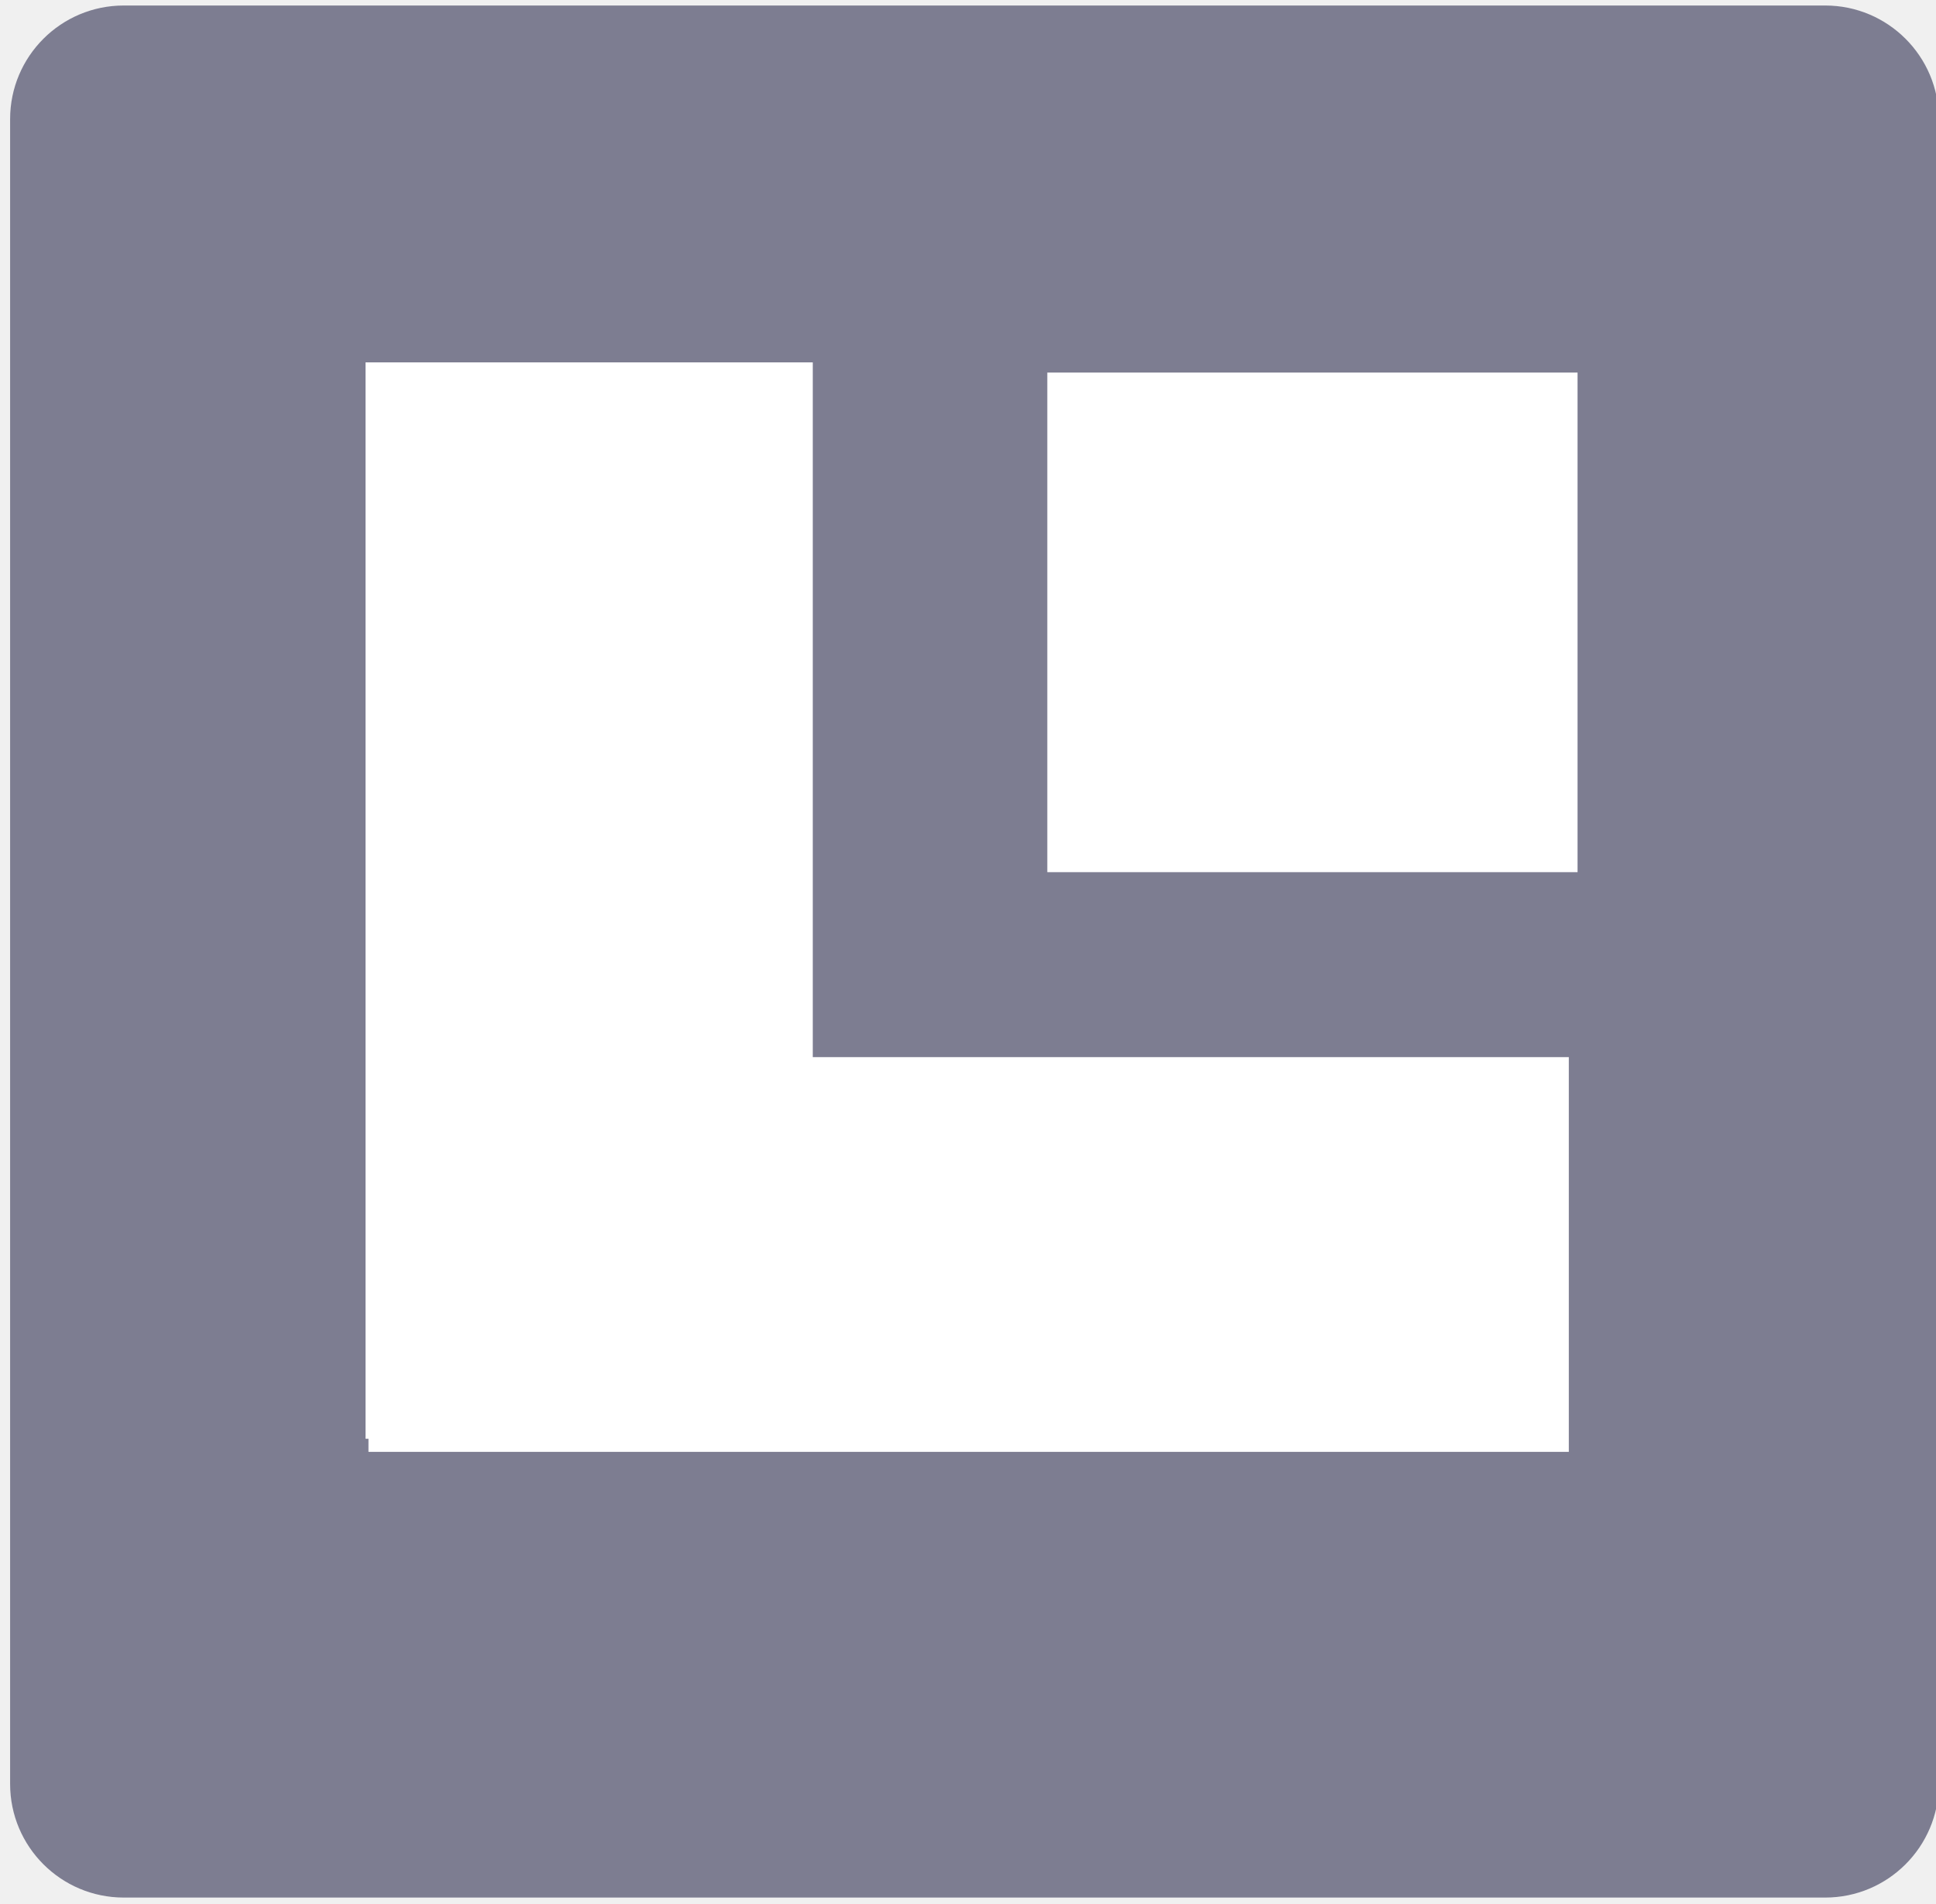
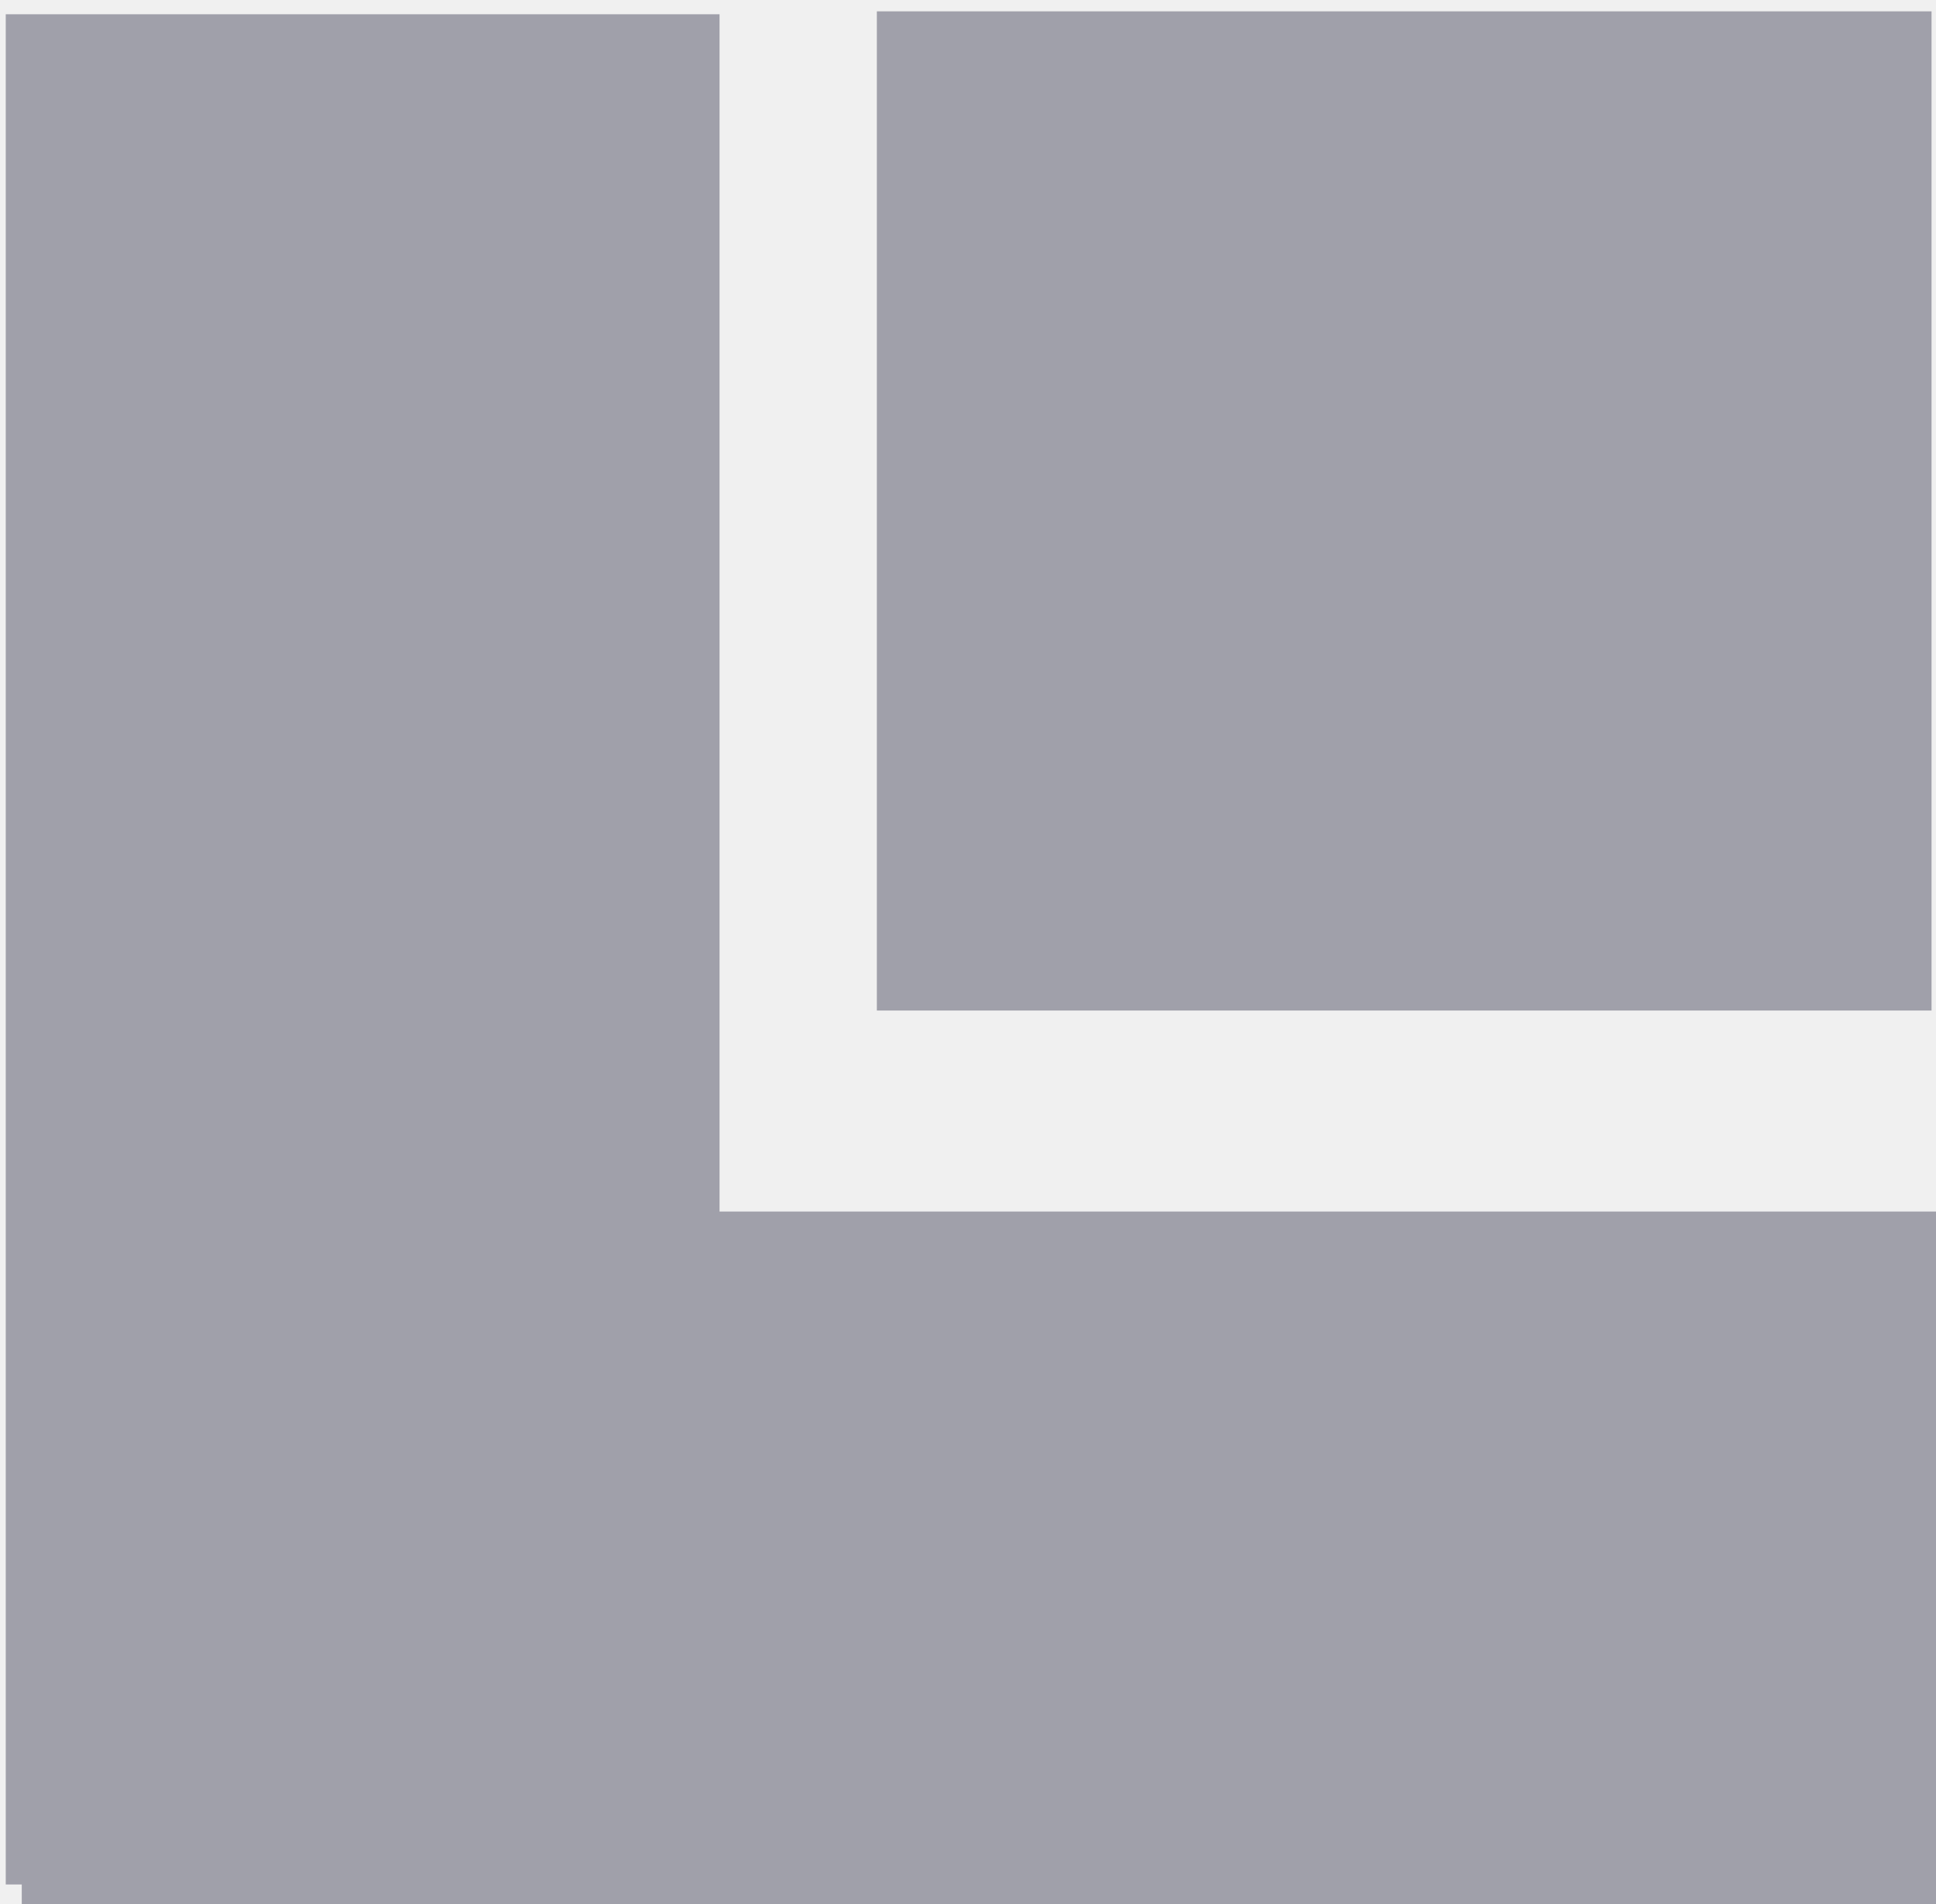
<svg xmlns="http://www.w3.org/2000/svg" xmlns:xlink="http://www.w3.org/1999/xlink" width="1.329mm" height="1.307mm" viewBox="0 0 1.329 1.307" version="1.1" id="svg8">
  <defs id="defs2">
    <linearGradient id="linearGradient831">
      <stop style="stop-color:#000000;stop-opacity:1;" offset="0" id="stop827" />
      <stop style="stop-color:#000000;stop-opacity:0;" offset="1" id="stop829" />
    </linearGradient>
    <linearGradient xlink:href="#linearGradient831" id="linearGradient833" x1="72.945" y1="85.866" x2="73.818" y2="85.866" gradientUnits="userSpaceOnUse" />
  </defs>
  <g id="layer1" transform="translate(-72.76406,-85.07121)">
    <text xml:space="preserve" style="font-style:normal;font-variant:normal;font-weight:normal;font-stretch:normal;font-size:2.822px;line-height:1.25;font-family:'Segoe UI';-inkscape-font-specification:'Segoe UI';font-variant-ligatures:normal;font-variant-caps:normal;font-variant-numeric:normal;font-feature-settings:normal;text-align:justify;letter-spacing:0px;word-spacing:0px;writing-mode:lr-tb;text-anchor:start;fill:#000000;fill-opacity:1;stroke:none;stroke-width:0.265" x="79.375" y="72.104" id="text16" />
-     <rect style="fill:#7d7d91;fill-opacity:1;stroke:#876870;stroke-width:0;stroke-miterlimit:1;stroke-dasharray:none;stroke-opacity:0.847" id="rect1" width="1.324" height="1.299" x="72.771" y="85.075" ry="0.078" />
-     <rect style="fill:#ffffff;fill-opacity:1;stroke:#876870;stroke-width:0;stroke-miterlimit:1;stroke-dasharray:none;stroke-opacity:0.847" id="rect2" width="0.364" height="0.343" x="73.483" y="85.327" />
-     <rect style="fill:#ffffff;fill-opacity:1;stroke:#876870;stroke-width:0;stroke-miterlimit:1;stroke-dasharray:none;stroke-opacity:0.847" id="rect2-6" width="0.824" height="0.271" x="73.017" y="85.797" />
-     <rect style="fill:#ffffff;fill-opacity:1;stroke:#876870;stroke-width:0;stroke-miterlimit:1;stroke-dasharray:none;stroke-opacity:0.847" id="rect2-6-8" width="0.739" height="0.307" x="85.32" y="-73.322" transform="rotate(90)" />
+     <rect style="fill:#a0a0aa;fill-opacity:1;stroke:#876870;stroke-width:0;stroke-miterlimit:1;stroke-dasharray:none;stroke-opacity:0.847" id="rect2" width="0.724" height="0.686" x="73.366" y="85.079" />
+     <rect style="fill:#a0a0aa;fill-opacity:1;stroke:#876870;stroke-width:0;stroke-miterlimit:1;stroke-dasharray:none;stroke-opacity:0.847" id="rect2-6" width="1.315" height="0.476" x="72.779" y="85.903" />
+     <rect style="fill:#a0a0aa;fill-opacity:1;stroke:#876870;stroke-width:0;stroke-miterlimit:1;stroke-dasharray:none;stroke-opacity:0.847" id="rect2-6-8" width="1.284" height="0.49" x="85.081" y="-73.258" transform="rotate(90)" />
  </g>
</svg>
